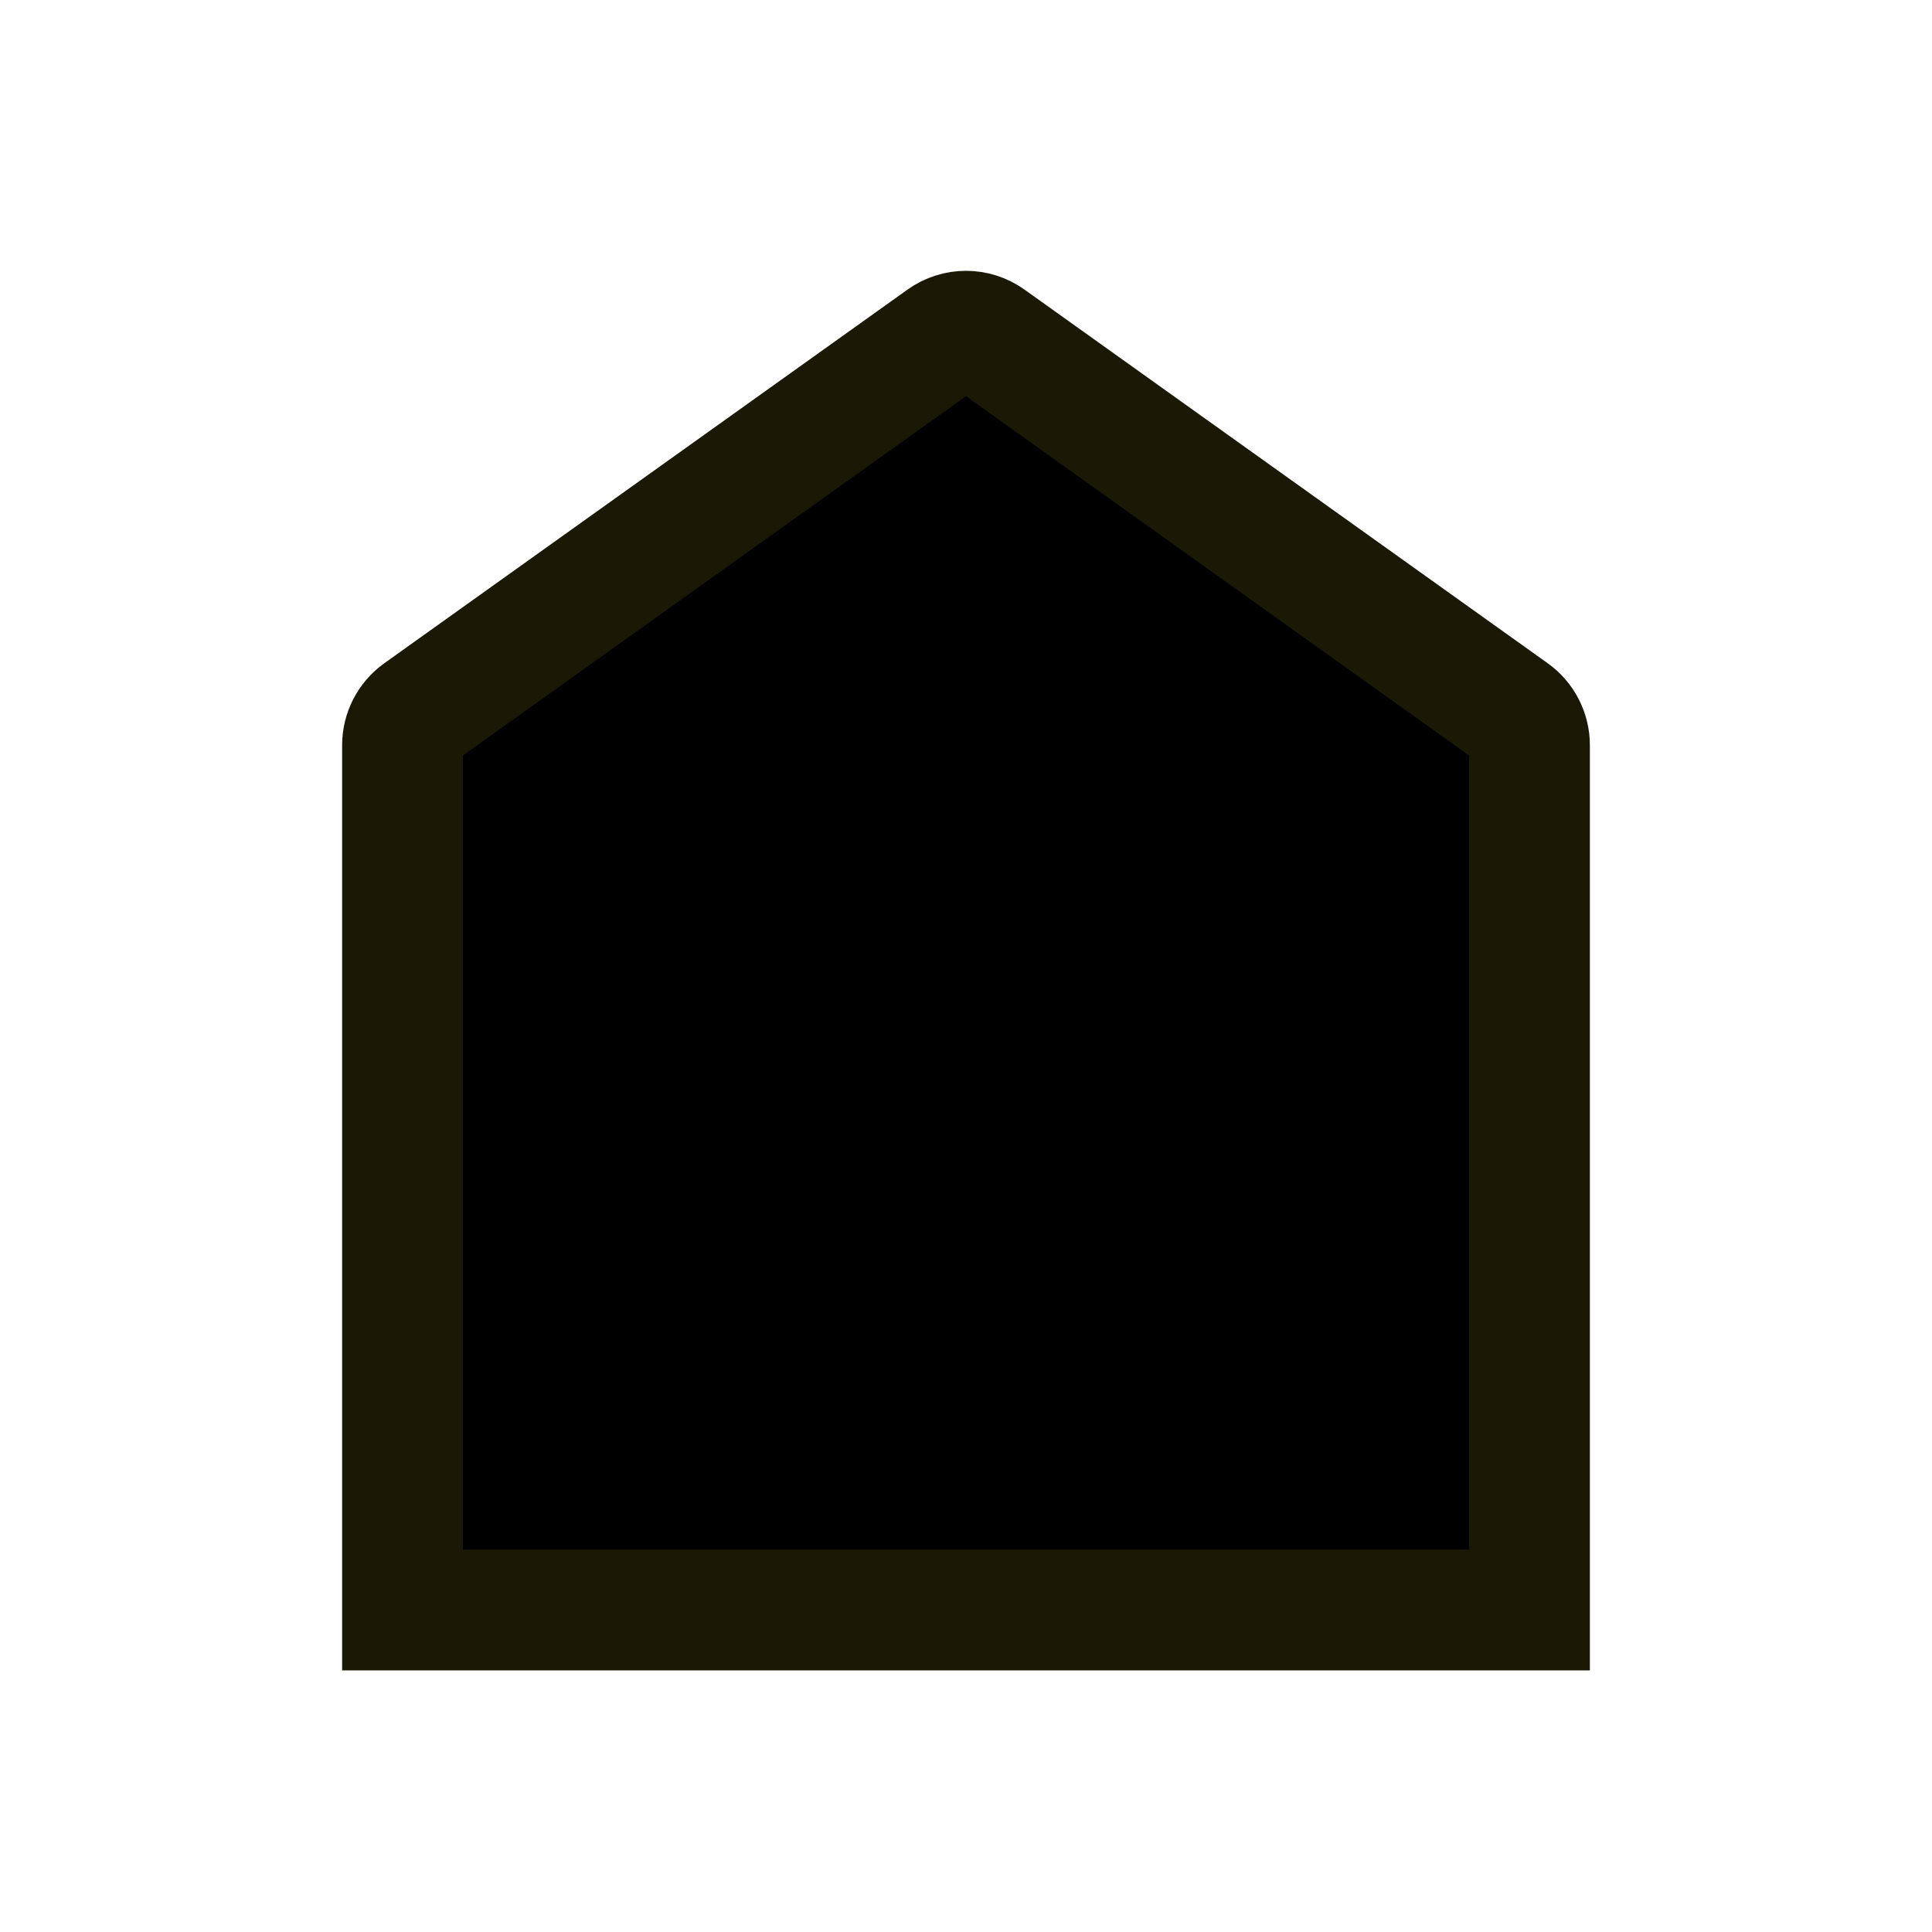
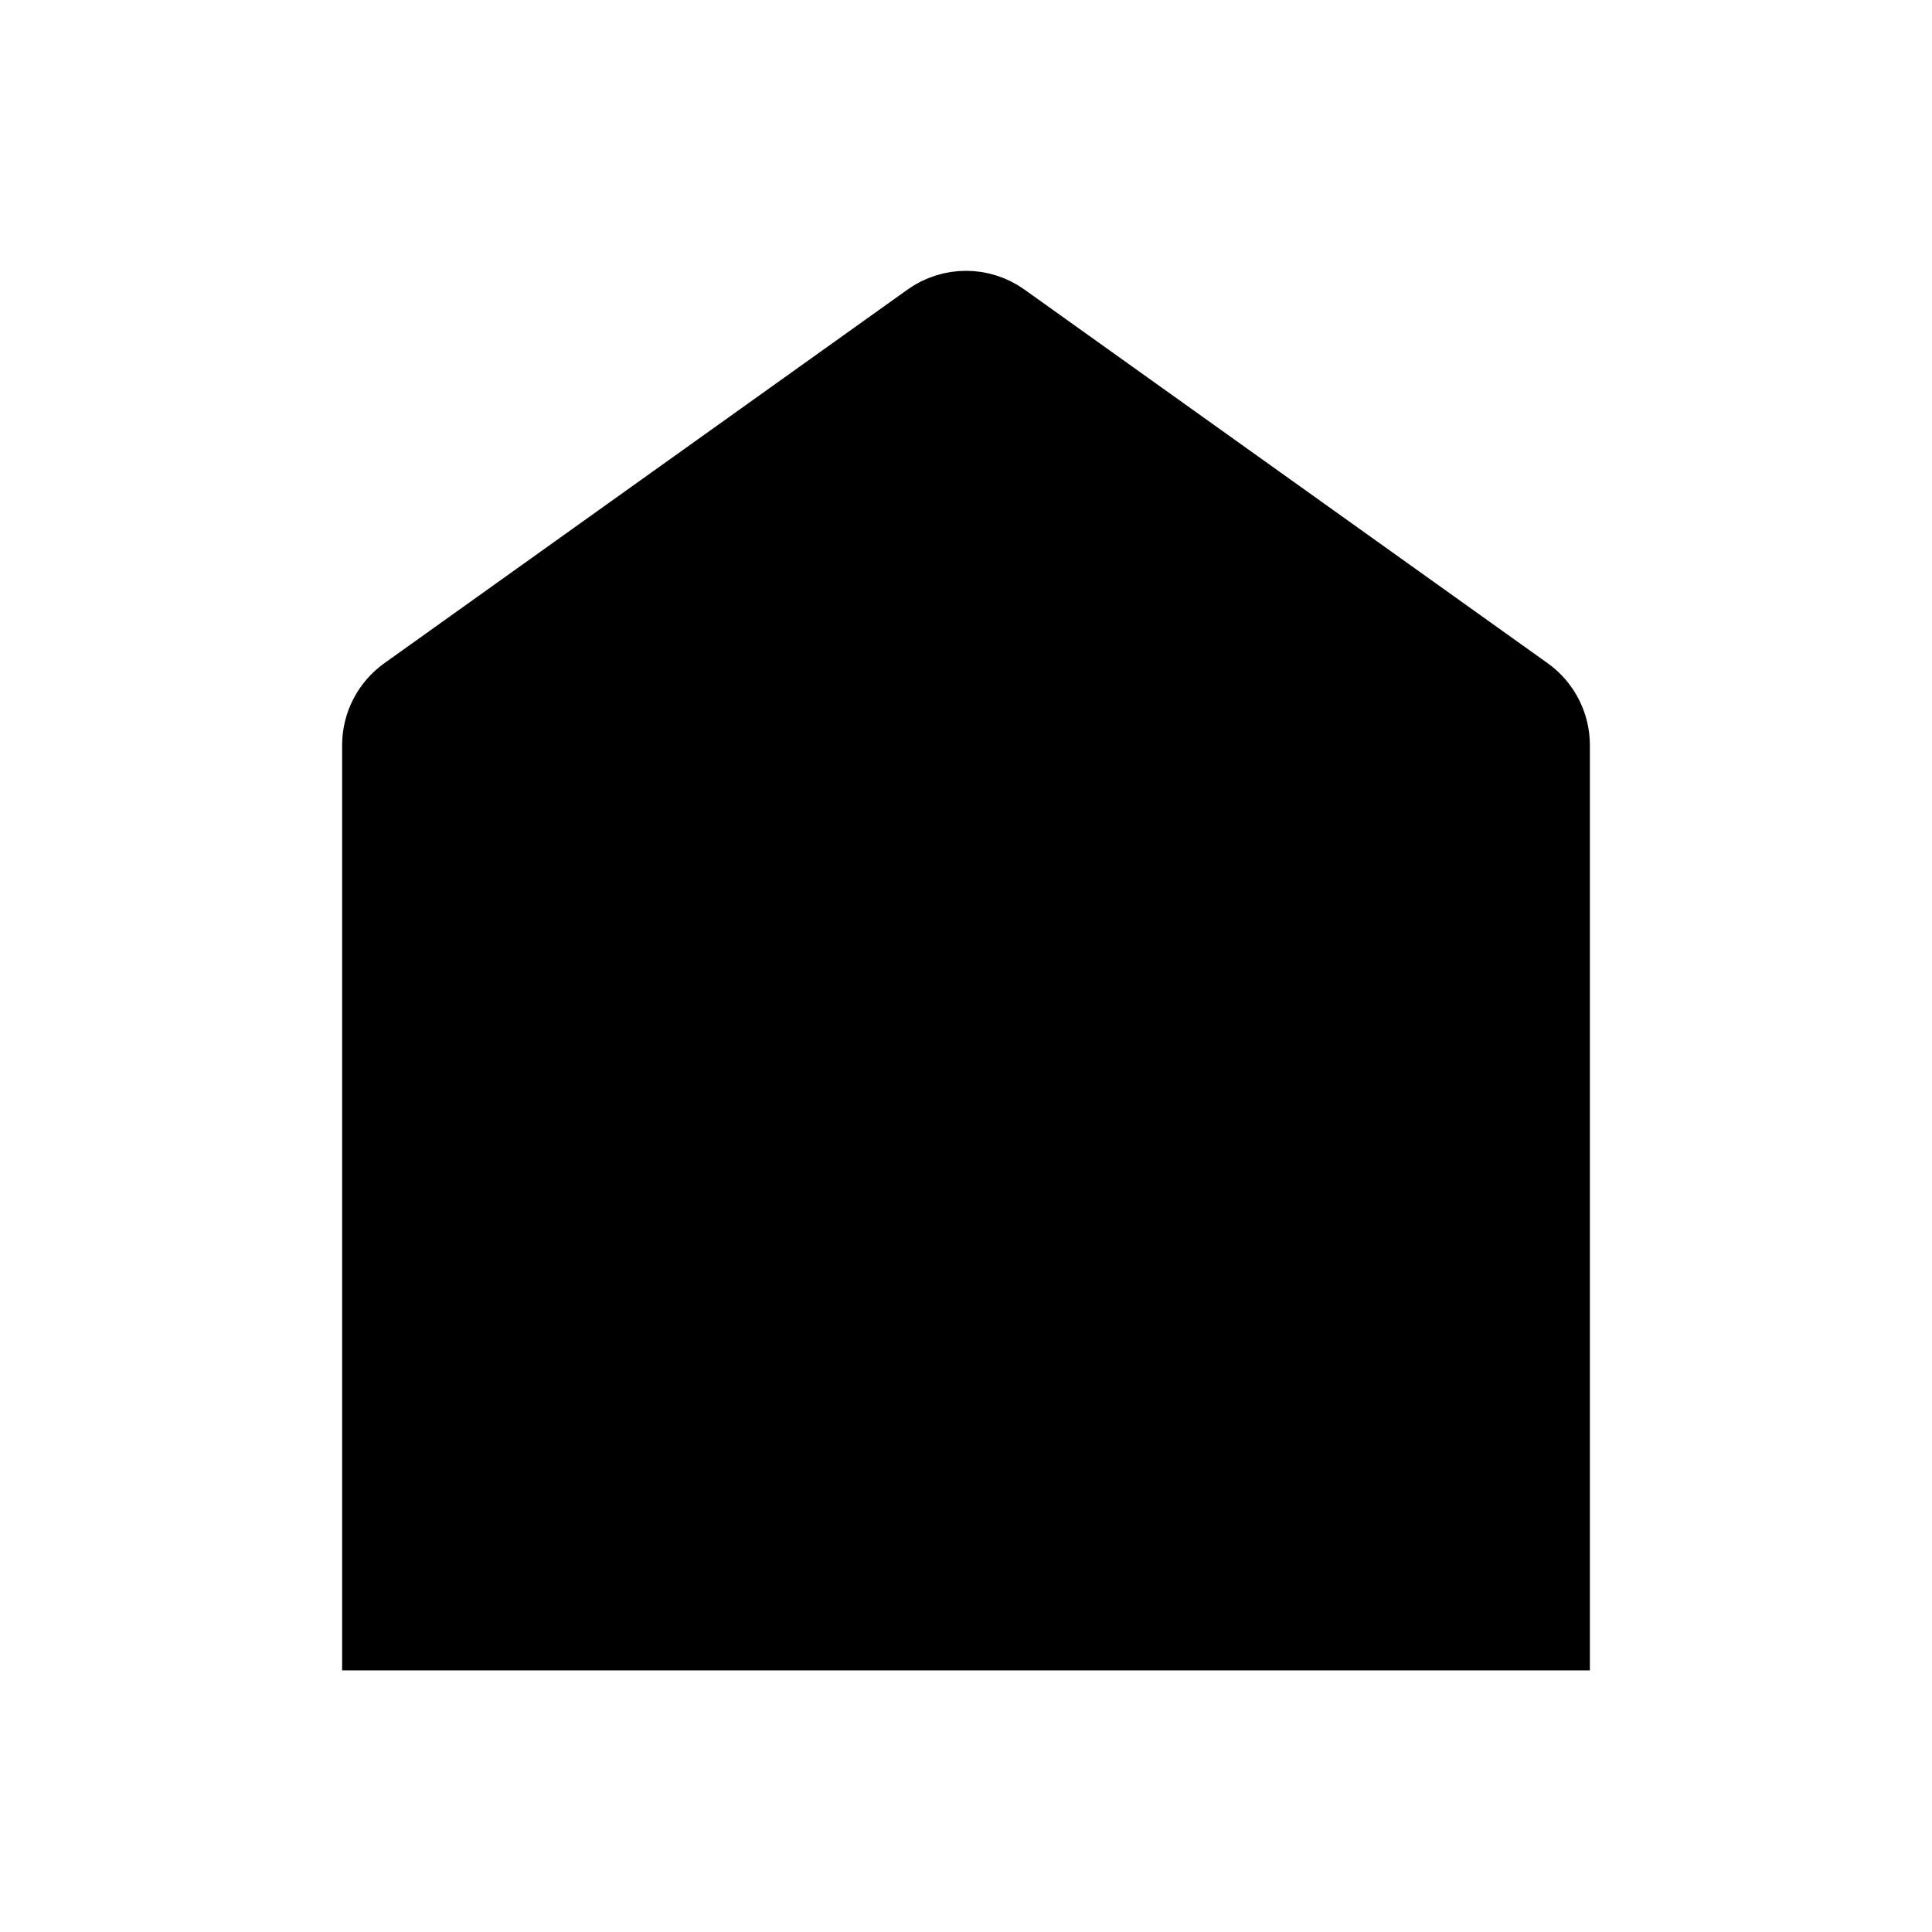
<svg xmlns="http://www.w3.org/2000/svg" viewBox="0 0 24 24" fill="currentColor">
-   <path d="M5 9.257C5 9.096 5.078 8.944 5.209 8.85L11.709 4.208C11.883 4.083 12.117 4.083 12.291 4.208L18.791 8.85C18.922 8.944 19 9.096 19 9.257V20H5V9.257Z" stroke="#1A1905" stroke-width="1.5" />
+   <path d="M5 9.257C5 9.096 5.078 8.944 5.209 8.85L11.709 4.208C11.883 4.083 12.117 4.083 12.291 4.208L18.791 8.85C18.922 8.944 19 9.096 19 9.257V20H5V9.257Z" stroke="currentColor" stroke-width="1.5" />
</svg>
